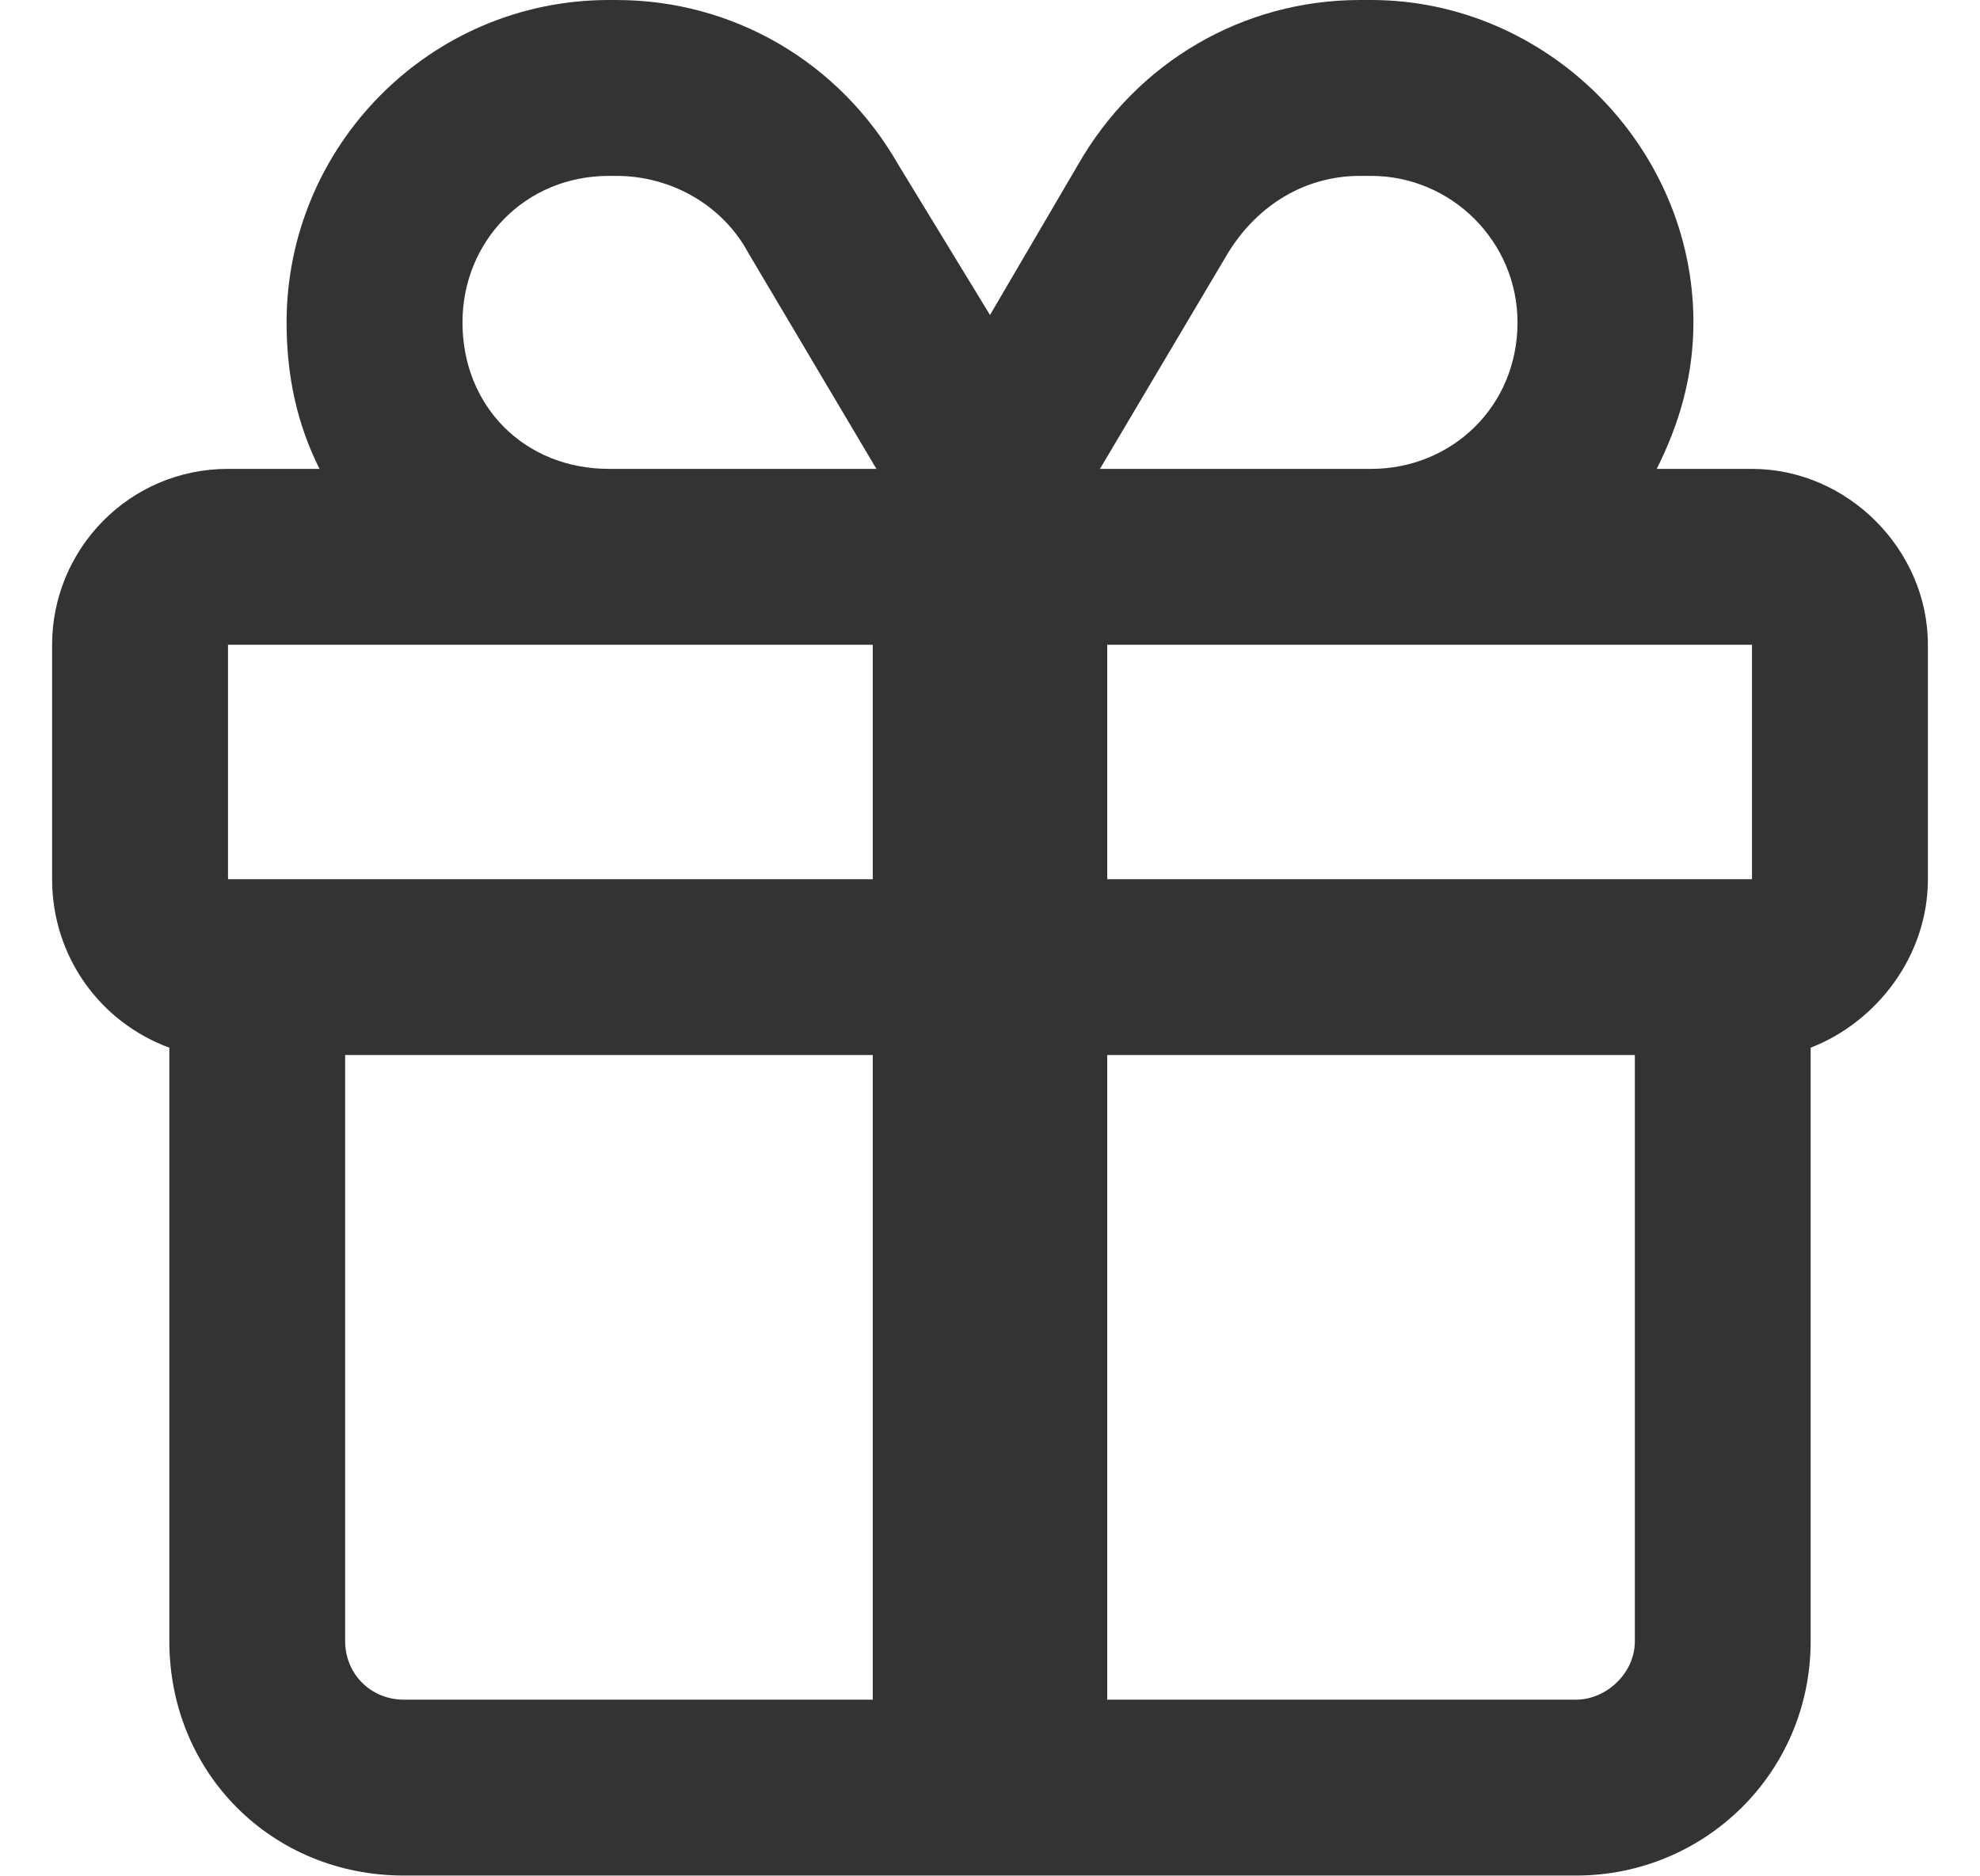
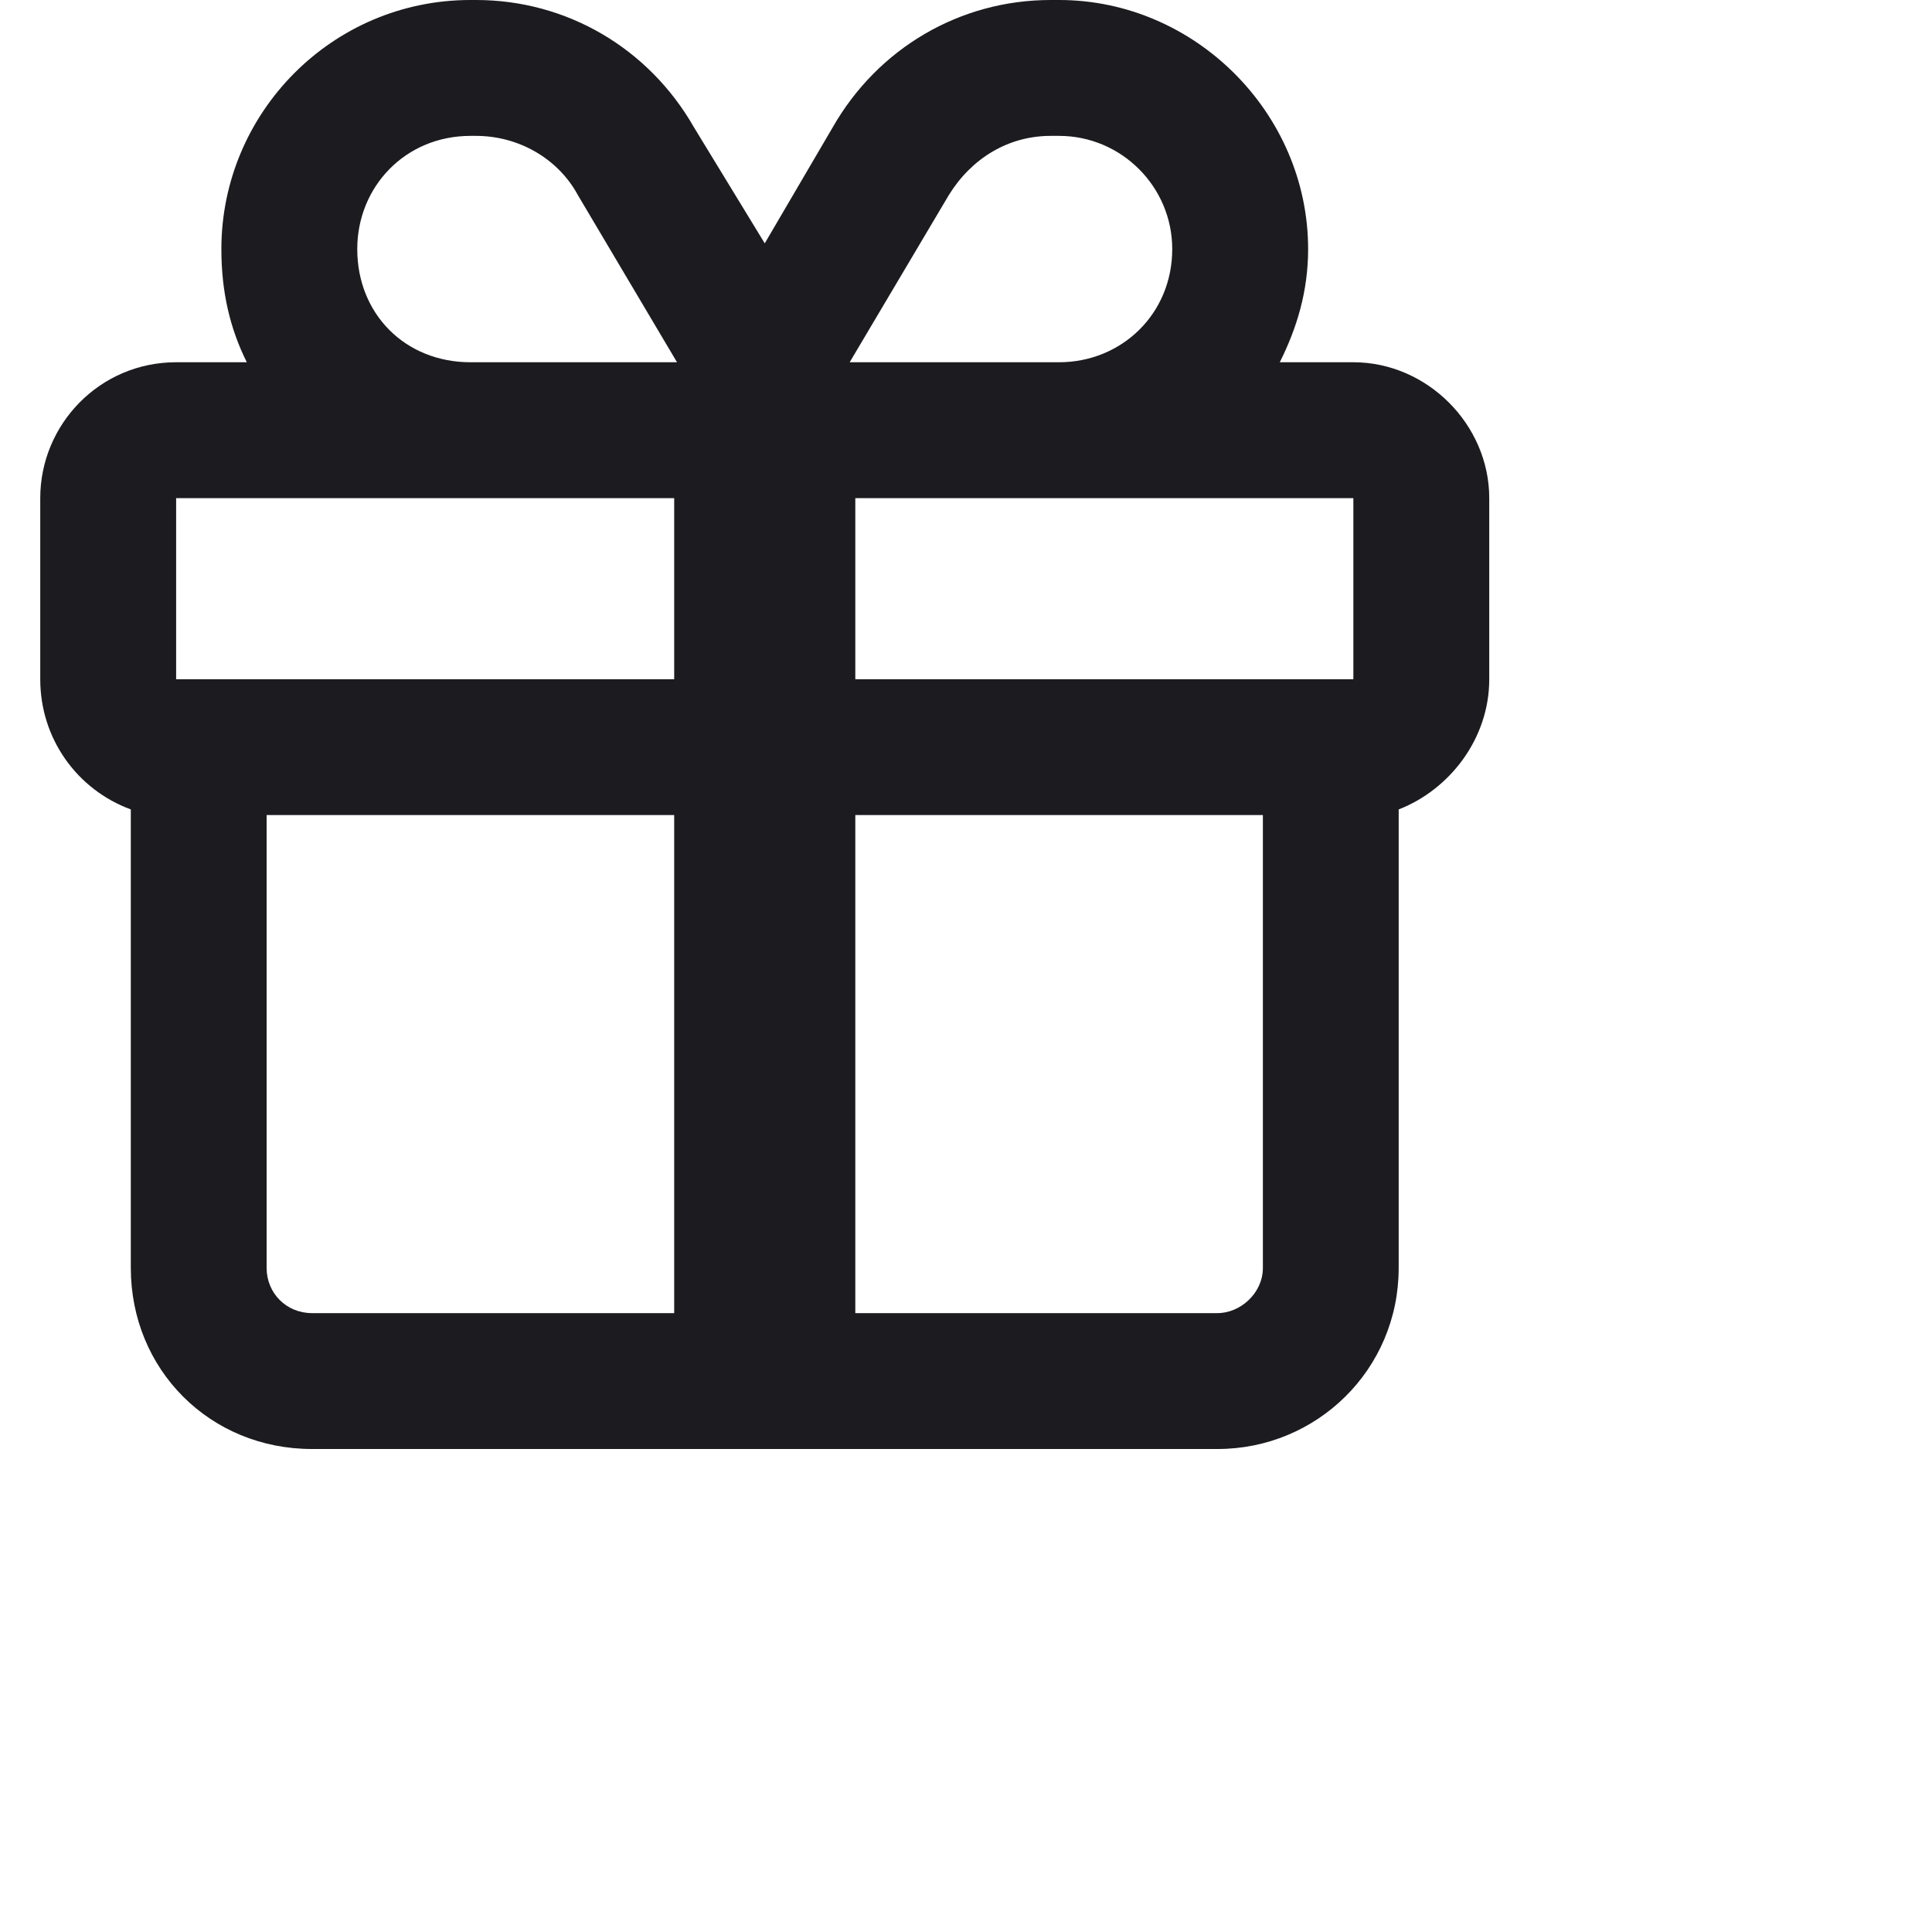
- <svg xmlns="http://www.w3.org/2000/svg" id="Layer_1" data-name="Layer 1" viewBox="0 0 19 18">
+ <svg xmlns="http://www.w3.org/2000/svg" id="Layer_1" data-name="Layer 1" viewBox="0 0 24 24">
  <defs>
    <style>
-       .cls-1 {
-       fill: #333333;
-       }
-     </style>
+     .cls-1 {
+     fill: #1C1B1F;
+     }
+   </style>
  </defs>
  <path class="cls-1" d="M8.621 1.582L9.5 3.023L10.344 1.582C10.906 0.598 11.926 0 13.051 0H13.156C14.844 0 16.25 1.406 16.25 3.094C16.25 3.621 16.109 4.078 15.898 4.5H16.812C17.727 4.5 18.5 5.273 18.5 6.188V8.438C18.5 9.176 18.008 9.809 17.375 10.055V10.125V15.75C17.375 17.016 16.355 18 15.125 18H3.875C2.609 18 1.625 17.016 1.625 15.75V10.125V10.055C0.957 9.809 0.5 9.176 0.5 8.438V6.188C0.5 5.273 1.238 4.5 2.188 4.5H3.066C2.855 4.078 2.75 3.621 2.75 3.094C2.75 1.406 4.121 0 5.844 0H5.914C7.039 0 8.059 0.598 8.621 1.582ZM16.812 6.188H13.156H10.625V8.438H15.688H16.812V6.188ZM8.375 6.188H5.844H2.188V8.438H3.312H8.375V6.188ZM8.375 10.125H3.312V15.75C3.312 16.066 3.559 16.312 3.875 16.312H8.375V10.125ZM10.625 16.312H15.125C15.406 16.312 15.688 16.066 15.688 15.75V10.125H10.625V16.312ZM13.156 4.5C13.93 4.5 14.562 3.902 14.562 3.094C14.562 2.32 13.93 1.688 13.156 1.688H13.051C12.523 1.688 12.066 1.969 11.785 2.426L10.555 4.5H10.625H13.156ZM8.375 4.5H8.41L7.18 2.426C6.934 1.969 6.441 1.688 5.914 1.688H5.844C5.035 1.688 4.438 2.32 4.438 3.094C4.438 3.902 5.035 4.5 5.844 4.5H8.375Z" />
</svg>
